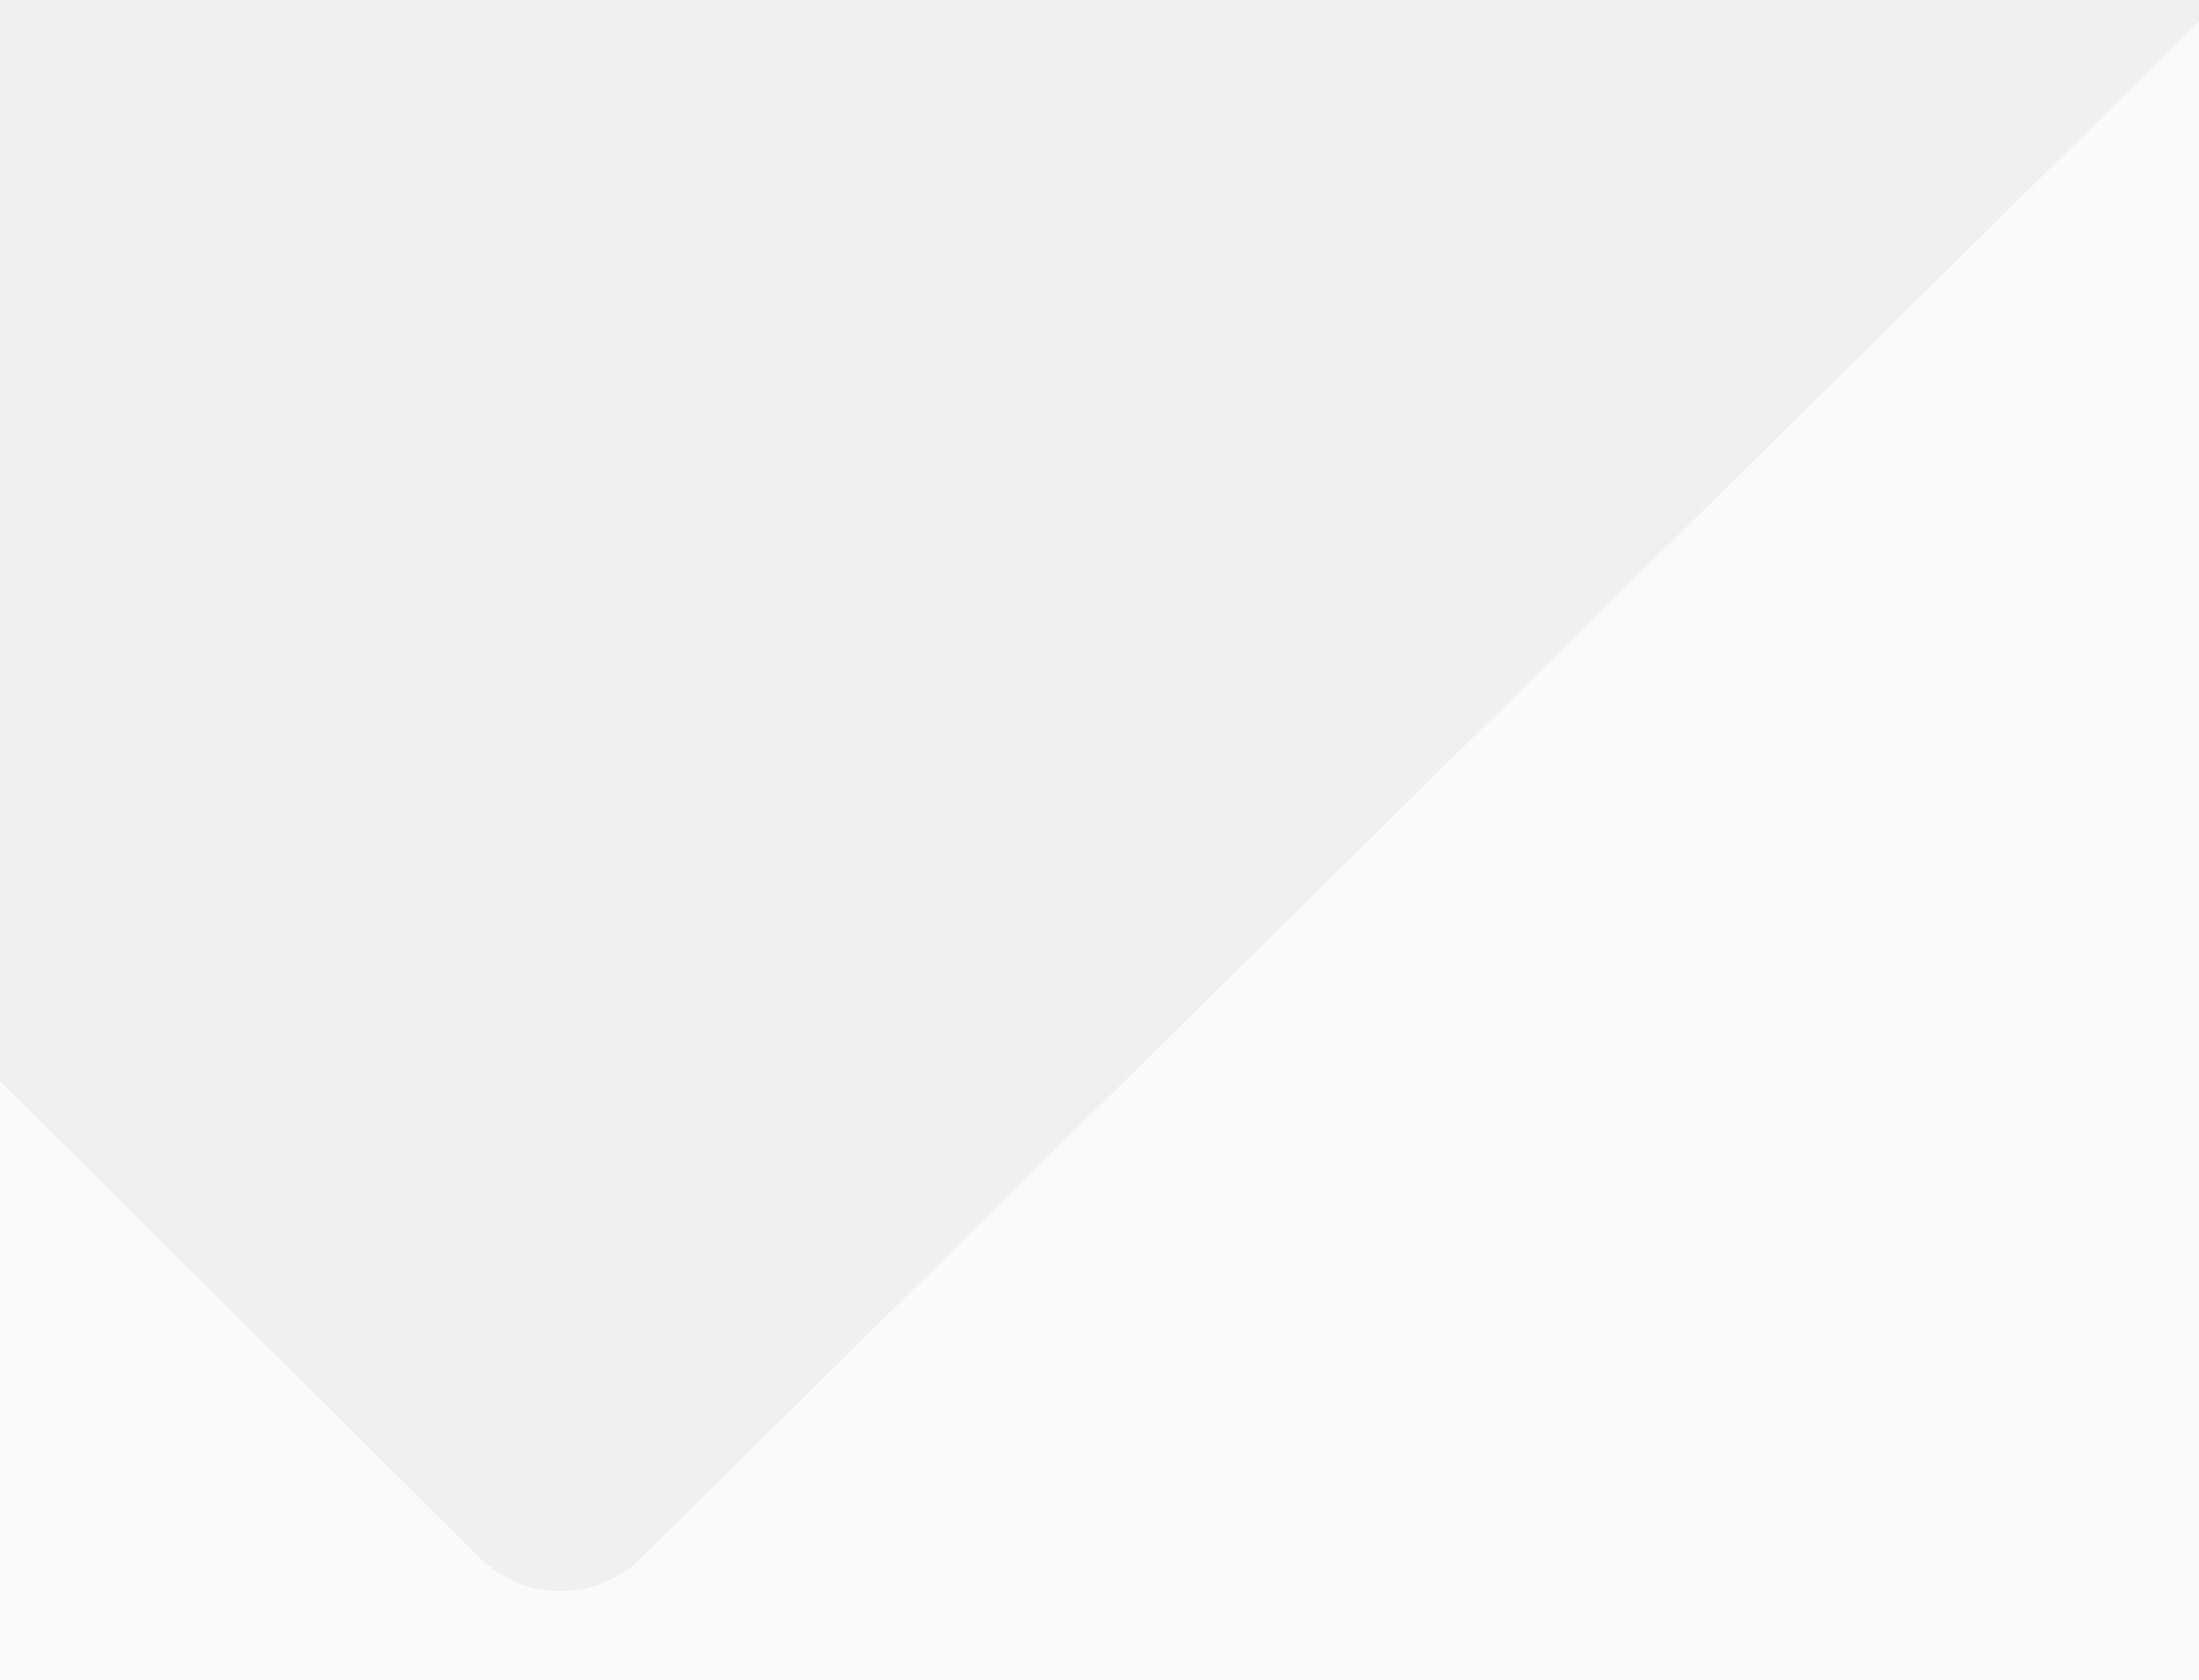
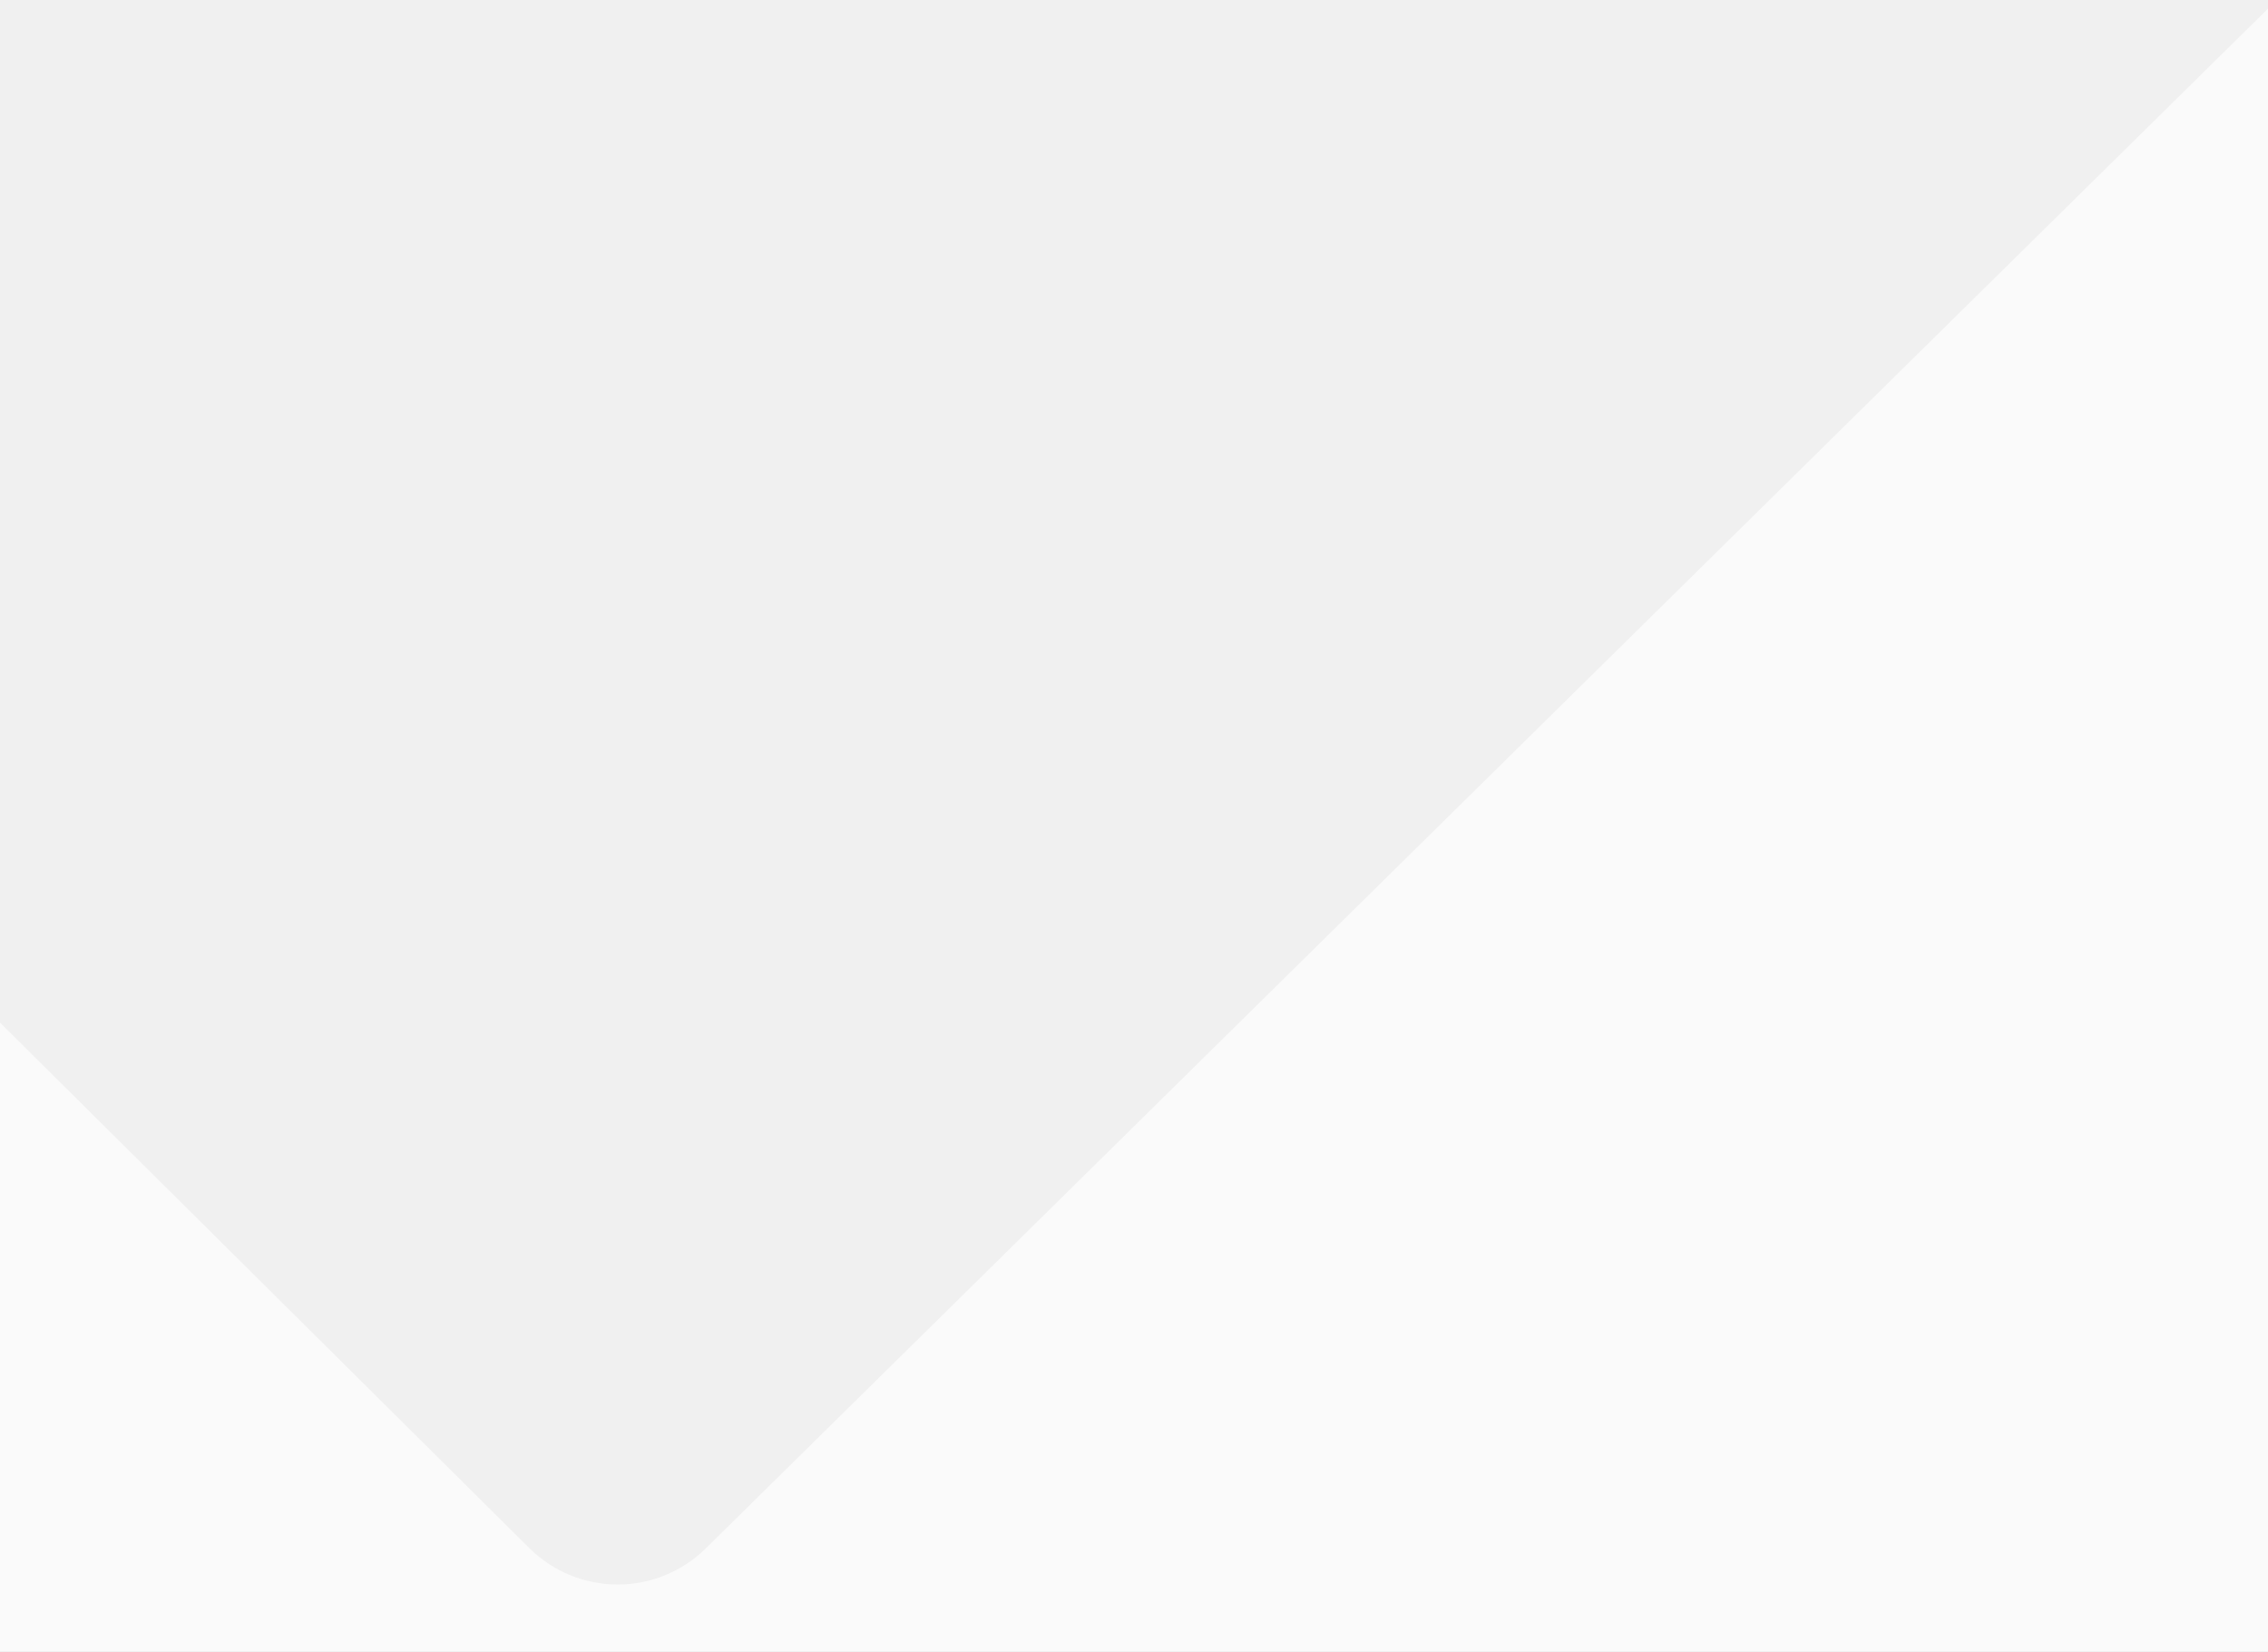
- <svg xmlns="http://www.w3.org/2000/svg" width="1728" height="1320" viewBox="0 0 1728 1320" fill="none">
+ <svg xmlns="http://www.w3.org/2000/svg" width="1728" height="1258" viewBox="0 0 1728 1258" fill="none">
  <g clip-path="url(#clip0_270_373)">
-     <path d="M502.921 1224.99C486.203 1241.28 463.779 1250.4 440.43 1250.4C417.082 1250.4 394.657 1241.28 377.94 1224.99L377.818 1224.87L-10 839.677V1583H1929V330.272L1846.62 -100L502.921 1224.99Z" fill="#FAFAFA" />
+     <path d="M537.309 1180.17C519.471 1197.54 495.543 1207.26 470.629 1207.26C445.715 1207.26 421.787 1197.54 403.949 1180.17L403.819 1180.04L-10 769.21V1562H2059V225.905L1971.1 -233L537.309 1180.17Z" fill="#FAFAFA" />
  </g>
  <defs>
    <clipPath id="clip0_270_373">
-       <rect width="1728" height="1320" fill="white" />
+       <rect width="1728" height="1258" fill="white" />
    </clipPath>
  </defs>
</svg>
